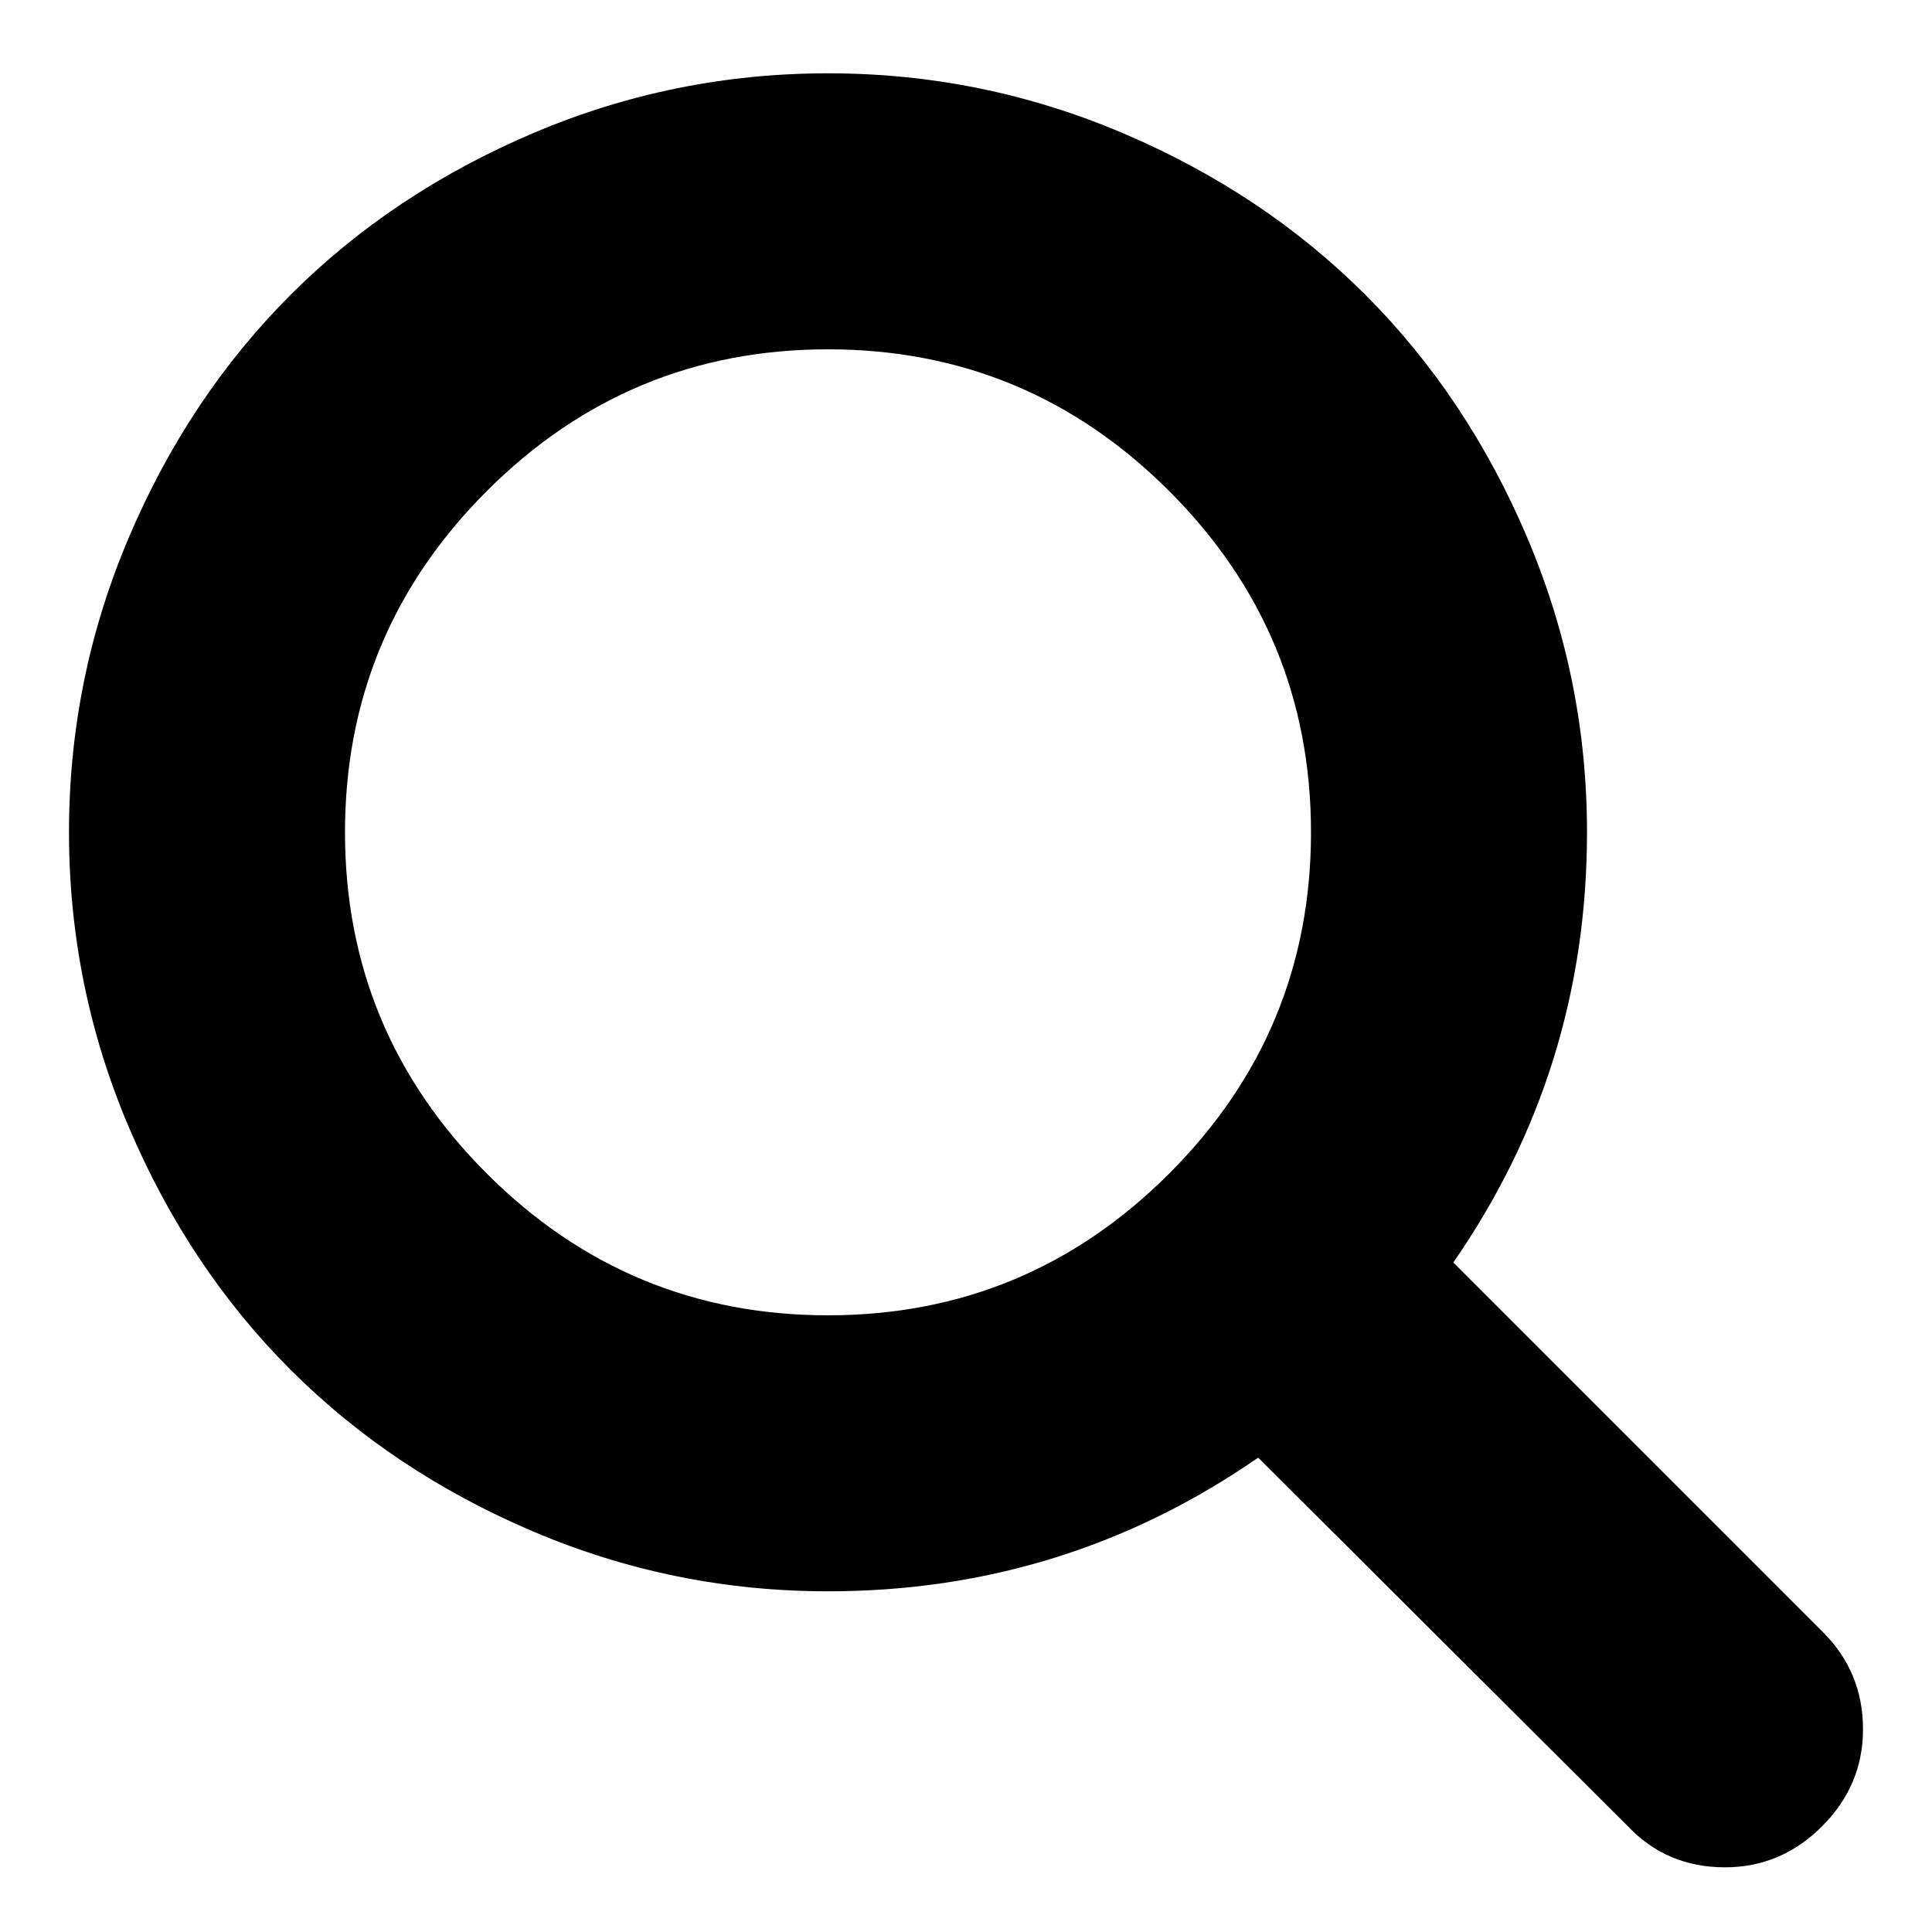
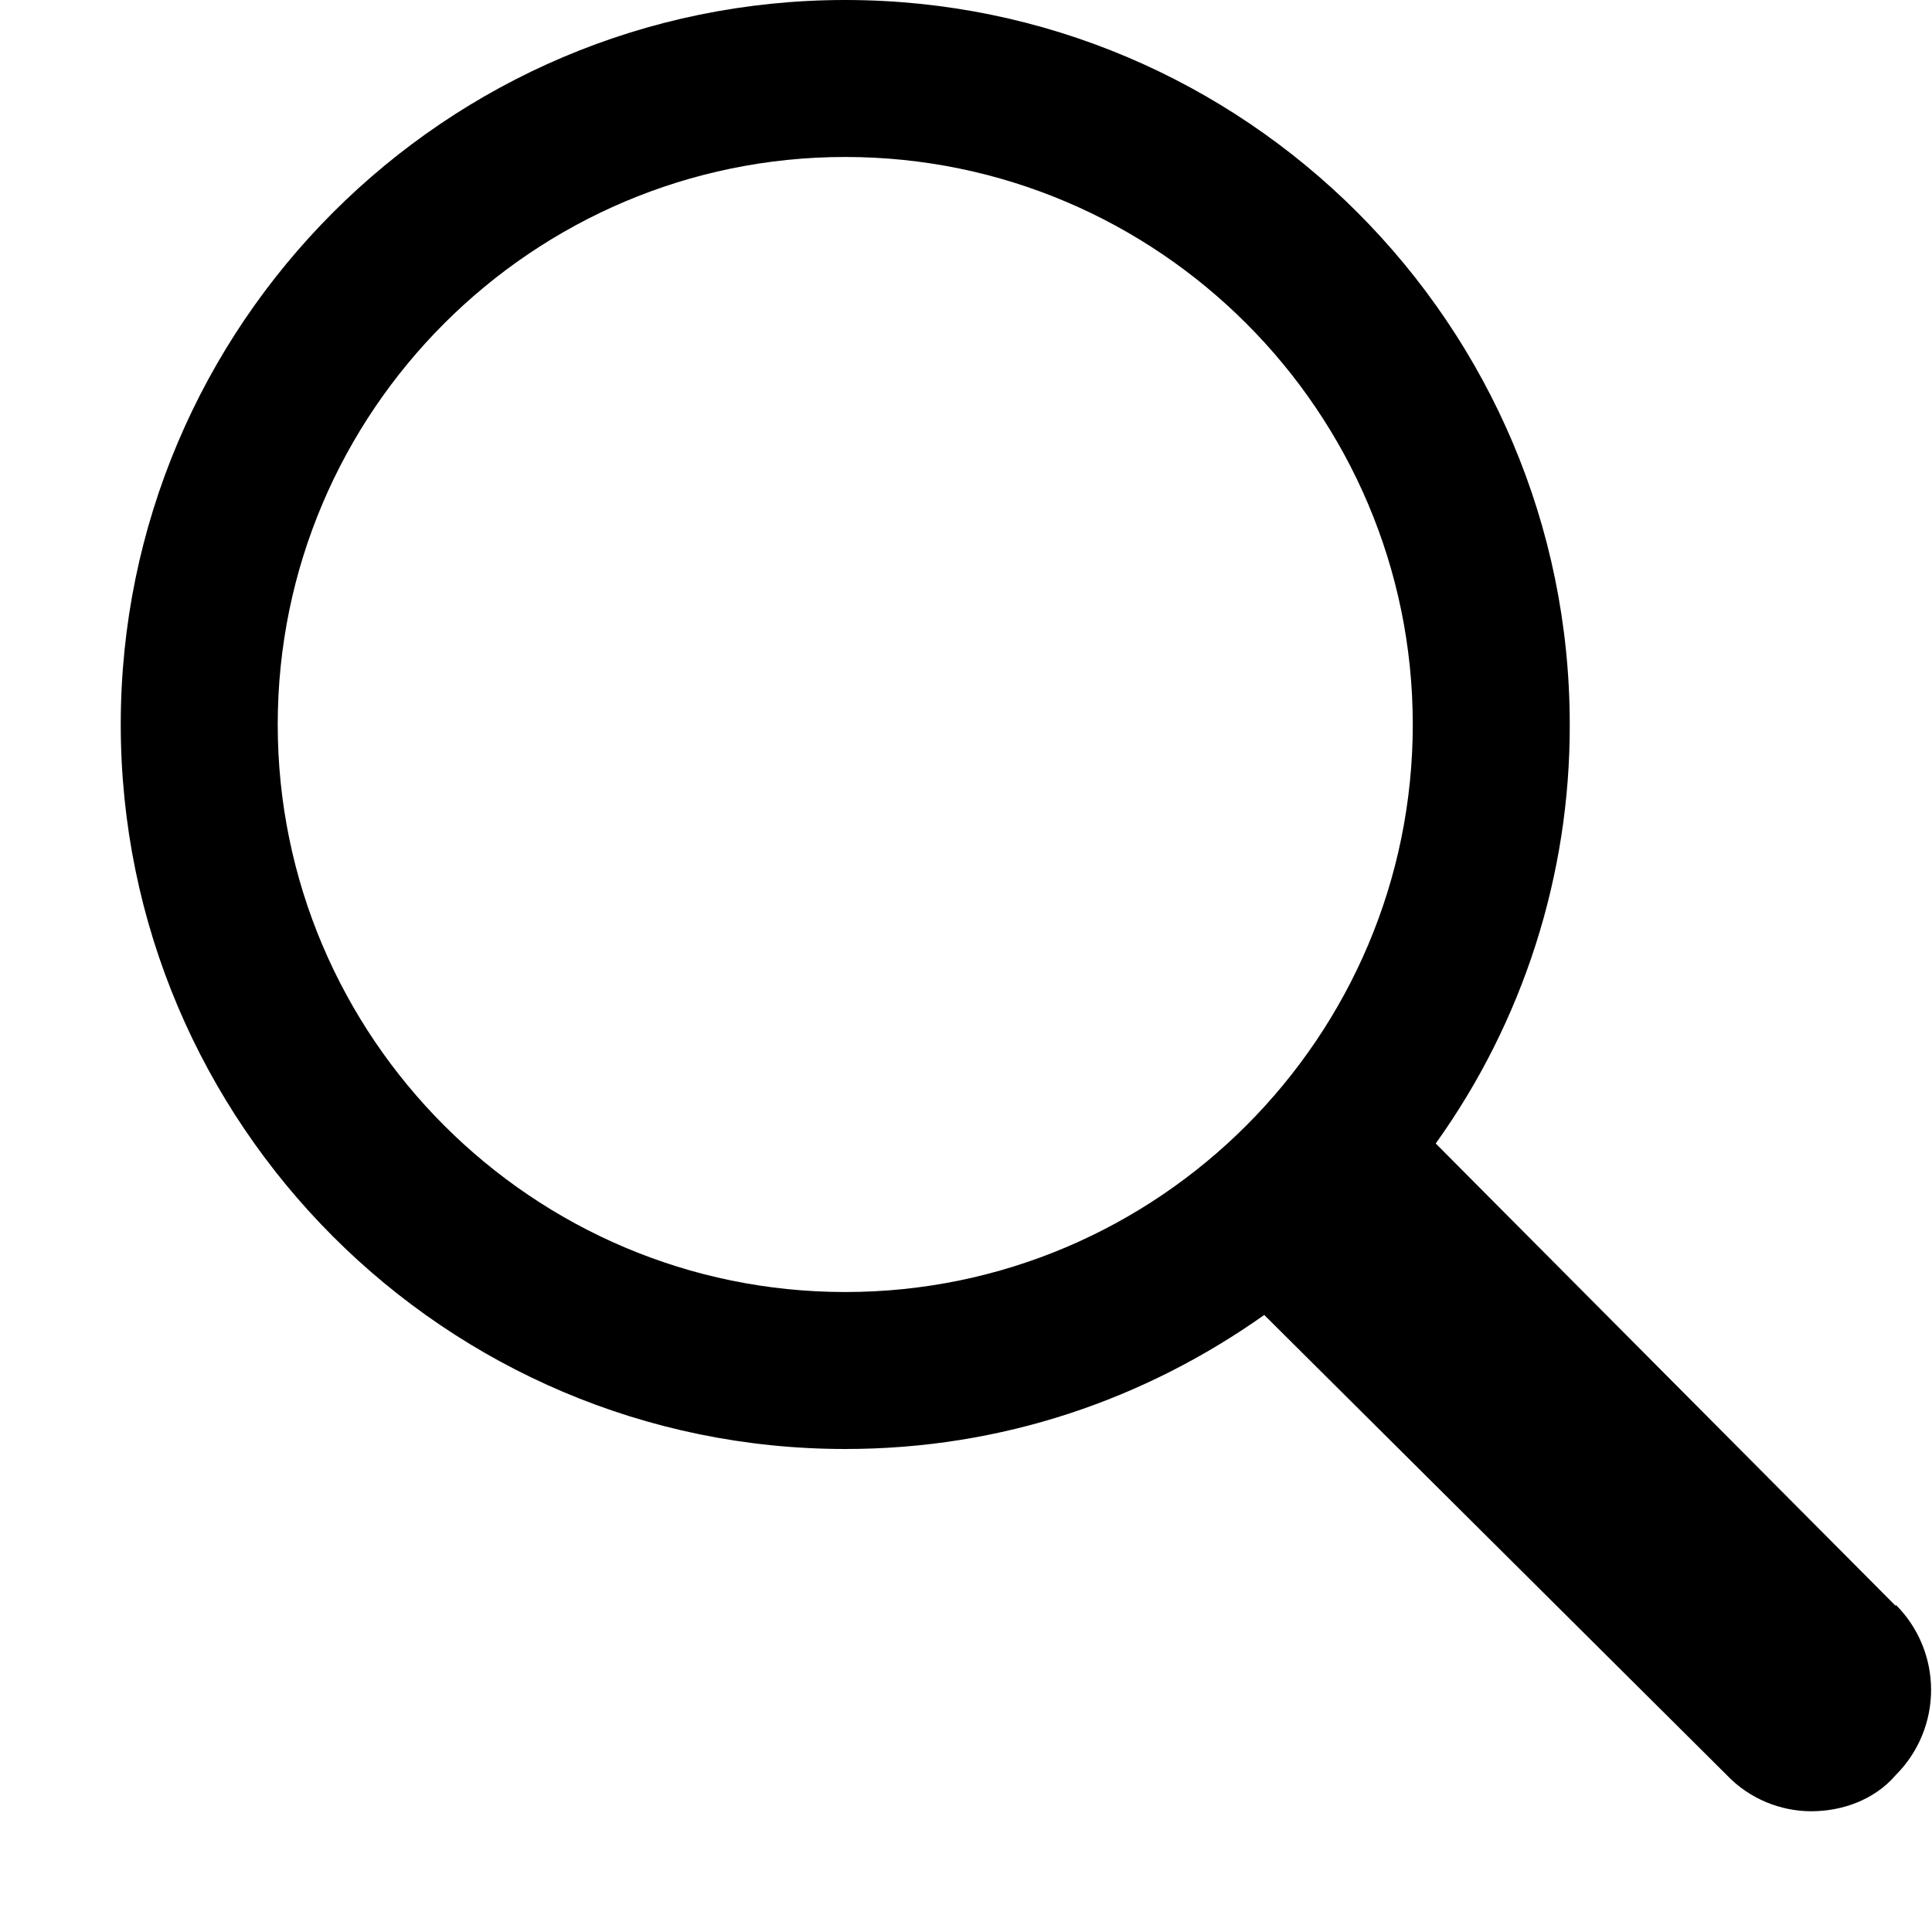
- <svg class="svg-icon svg-icon-search" viewBox="0 0 1792 1792" width="16" height="16">
-   <path d="M1216 772q0-185-131.5-316.5t-316.5-131.5-316.5 131.5-131.5 316.5 131.5 316.5 316.5 131.5 316.5-131.5 131.5-316.5zm512 832q0 52-38 90t-90 38q-54 0-90-38l-343-342q-179 124-399 124-143 0-273.5-55.5t-225-150-150-225-55.5-273.5 55.5-273.5 150-225 225-150 273.5-55.5 273.5 55.5 225 150 150 225 55.5 273.5q0 220-124 399l343 343q37 37 37 90z" />
+ <svg class="svg-icon svg-icon-search" viewBox="0 0 16 16" width="16" height="16">
+   <path d="M15.7 13.3l-3.81-3.83A5.93 5.93 0 0 0 13 6c0-3.31-2.69-6-6-6S1 2.69 1 6s2.69 6 6 6c1.3 0 2.48-.41 3.47-1.11l3.83 3.81c.19.2.45.3.7.3.25 0 .52-.09.7-.3a.996.996 0 0 0 0-1.41v.01zM7 10.7c-2.59 0-4.7-2.11-4.7-4.7 0-2.59 2.11-4.7 4.7-4.7 2.59 0 4.7 2.11 4.7 4.7 0 2.59-2.11 4.7-4.7 4.7z" />
</svg>
